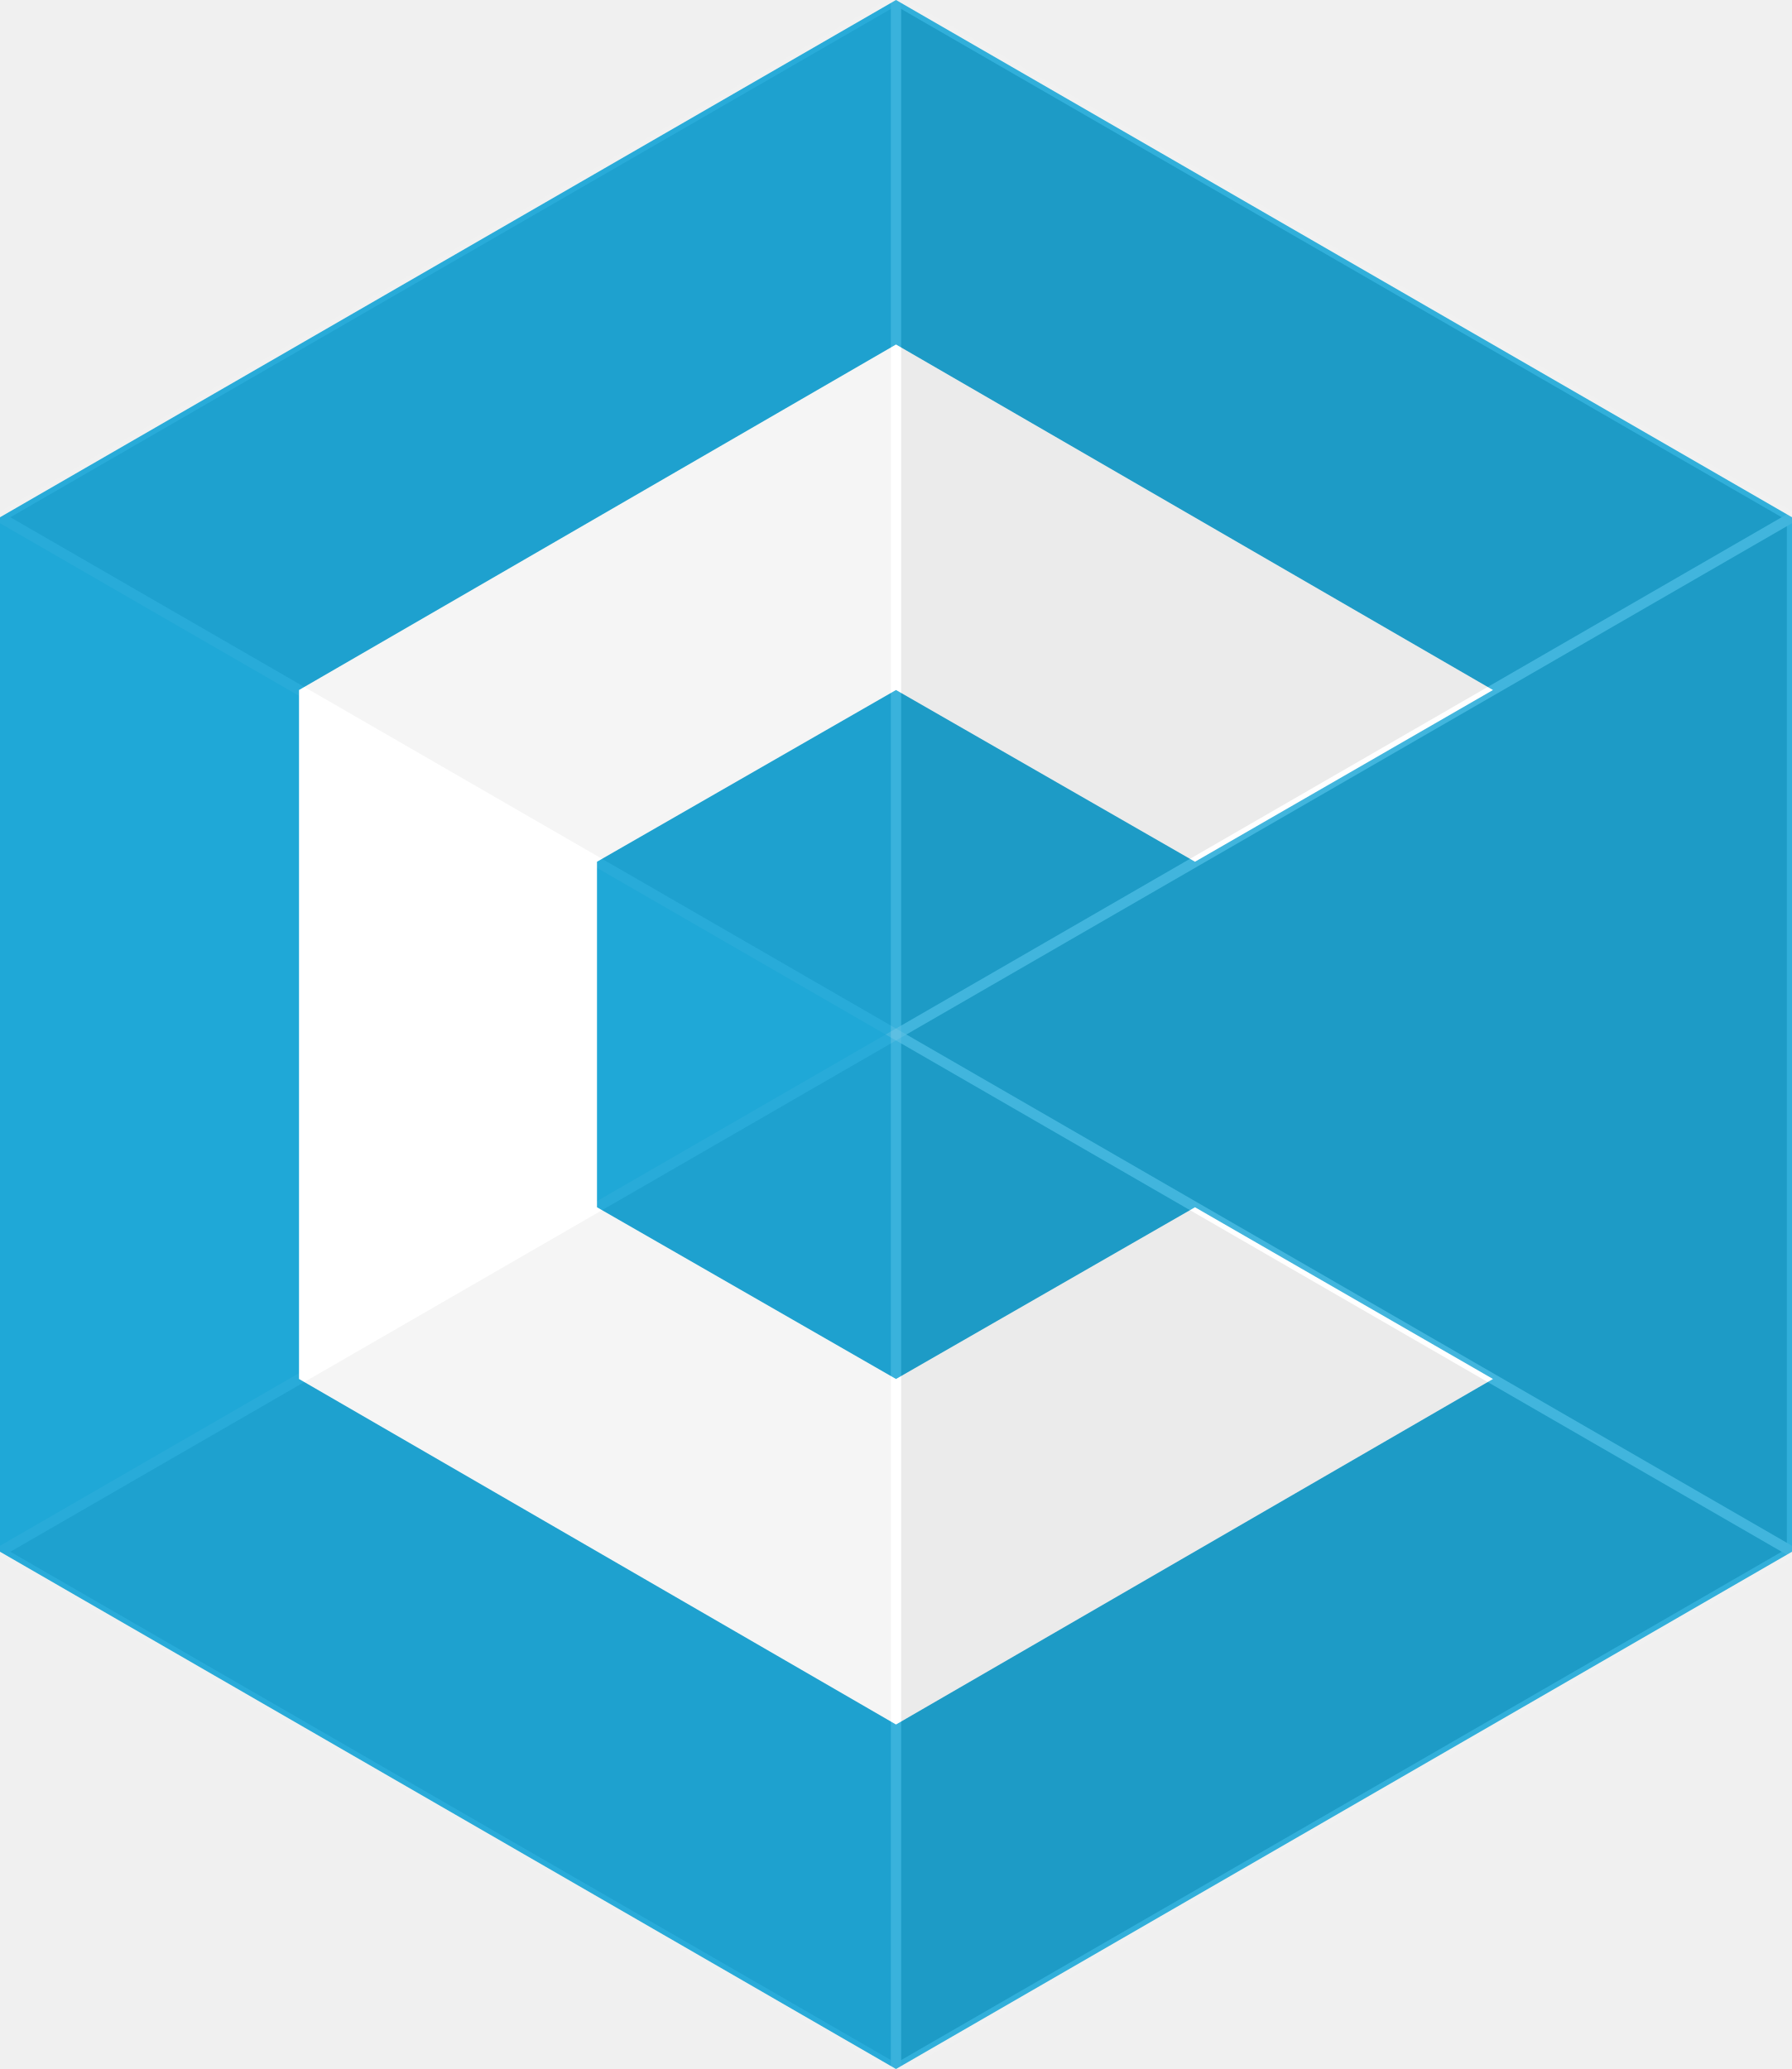
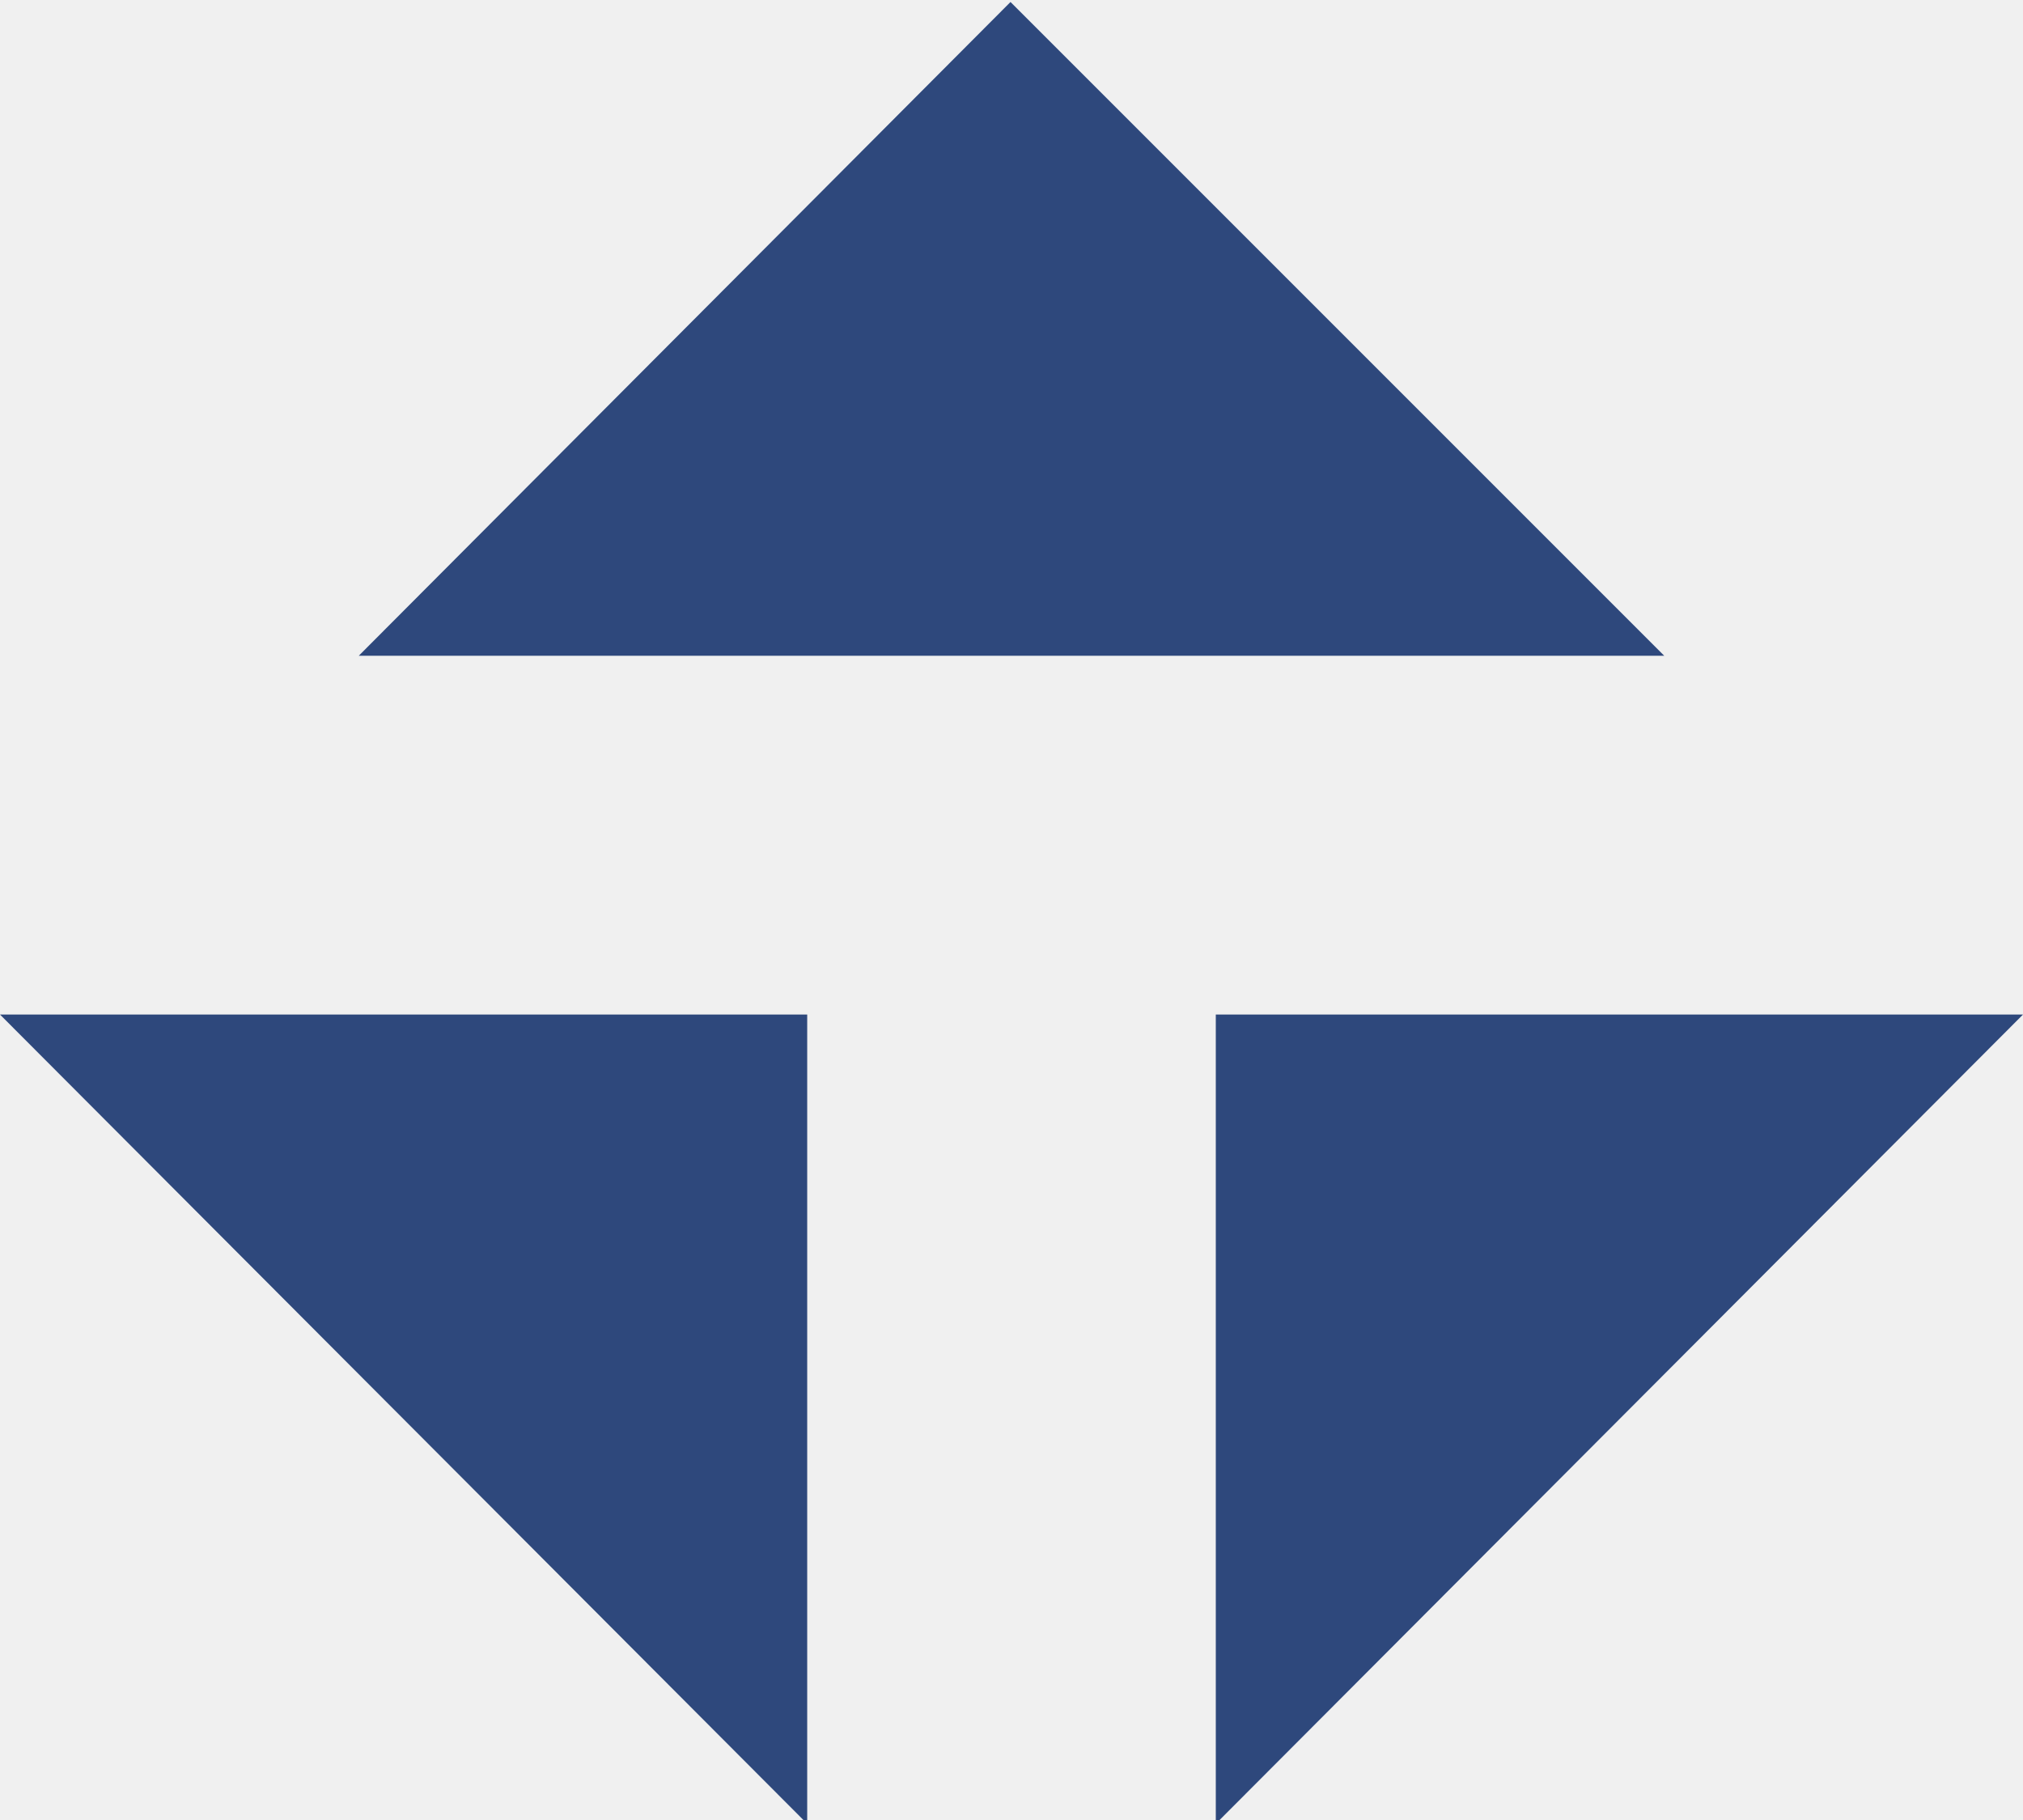
- <svg xmlns="http://www.w3.org/2000/svg" version="1.1" id="Warstwa_1" x="0px" y="0px" width="173.2px" height="200px" viewBox="0 0 173.2 200" enable-background="new 0 0 173.2 200" xml:space="preserve">
-   <polygon fill="#1FA8D7" points="0,150 0,50 86.6,0 173.2,50 173.2,150 86.6,200 " />
-   <polygon fill="#FFFFFF" points="86.6,133.3 57.7,116.7 57.7,83.3 86.6,66.7 115.5,83.3 144.3,66.7 86.6,33.3 28.9,66.7 28.9,133.3   86.6,166.7 144.3,133.3 115.5,116.7 " />
-   <polygon opacity="0.04" stroke="#FFFFFF" stroke-miterlimit="10" enable-background="new    " points="0,50 86.6,100 86.6,0 " />
-   <polygon opacity="0.04" stroke="#FFFFFF" stroke-miterlimit="10" enable-background="new    " points="0,150 86.6,200 86.6,100 " />
-   <polygon opacity="0.08" stroke="#FFFFFF" stroke-miterlimit="10" enable-background="new    " points="86.6,100 173.2,150 173.2,50   " />
-   <polygon fill-opacity="0" points="86.6,100 0,50 0,150 " />
-   <polygon opacity="0.08" stroke="#FFFFFF" stroke-miterlimit="10" enable-background="new    " points="173.2,150 86.6,100 86.6,200   " />
-   <polygon opacity="0.08" stroke="#FFFFFF" stroke-miterlimit="10" enable-background="new    " points="173.2,50 86.6,0 86.6,100 " />
+ <svg xmlns="http://www.w3.org/2000/svg" version="1.1" id="Layer_1" x="0px" y="0px" viewBox="0 0 101.5 91.3" style="enable-background:new 0 0 101.5 91.3;" xml:space="preserve">
+   <style type="text/css">
+ 	.st0{fill:#2E487C;}
+ </style>
+   <g>
+     <polygon class="st0" points="40.5,91.5 40.5,50.9 0,50.9  " />
+     <polygon class="st0" points="61,50.9 61,91.5 101.5,50.9  " />
+     <polygon class="st0" points="50.7,0.1 18,32.9 83.5,32.9  " />
+   </g>
</svg>
